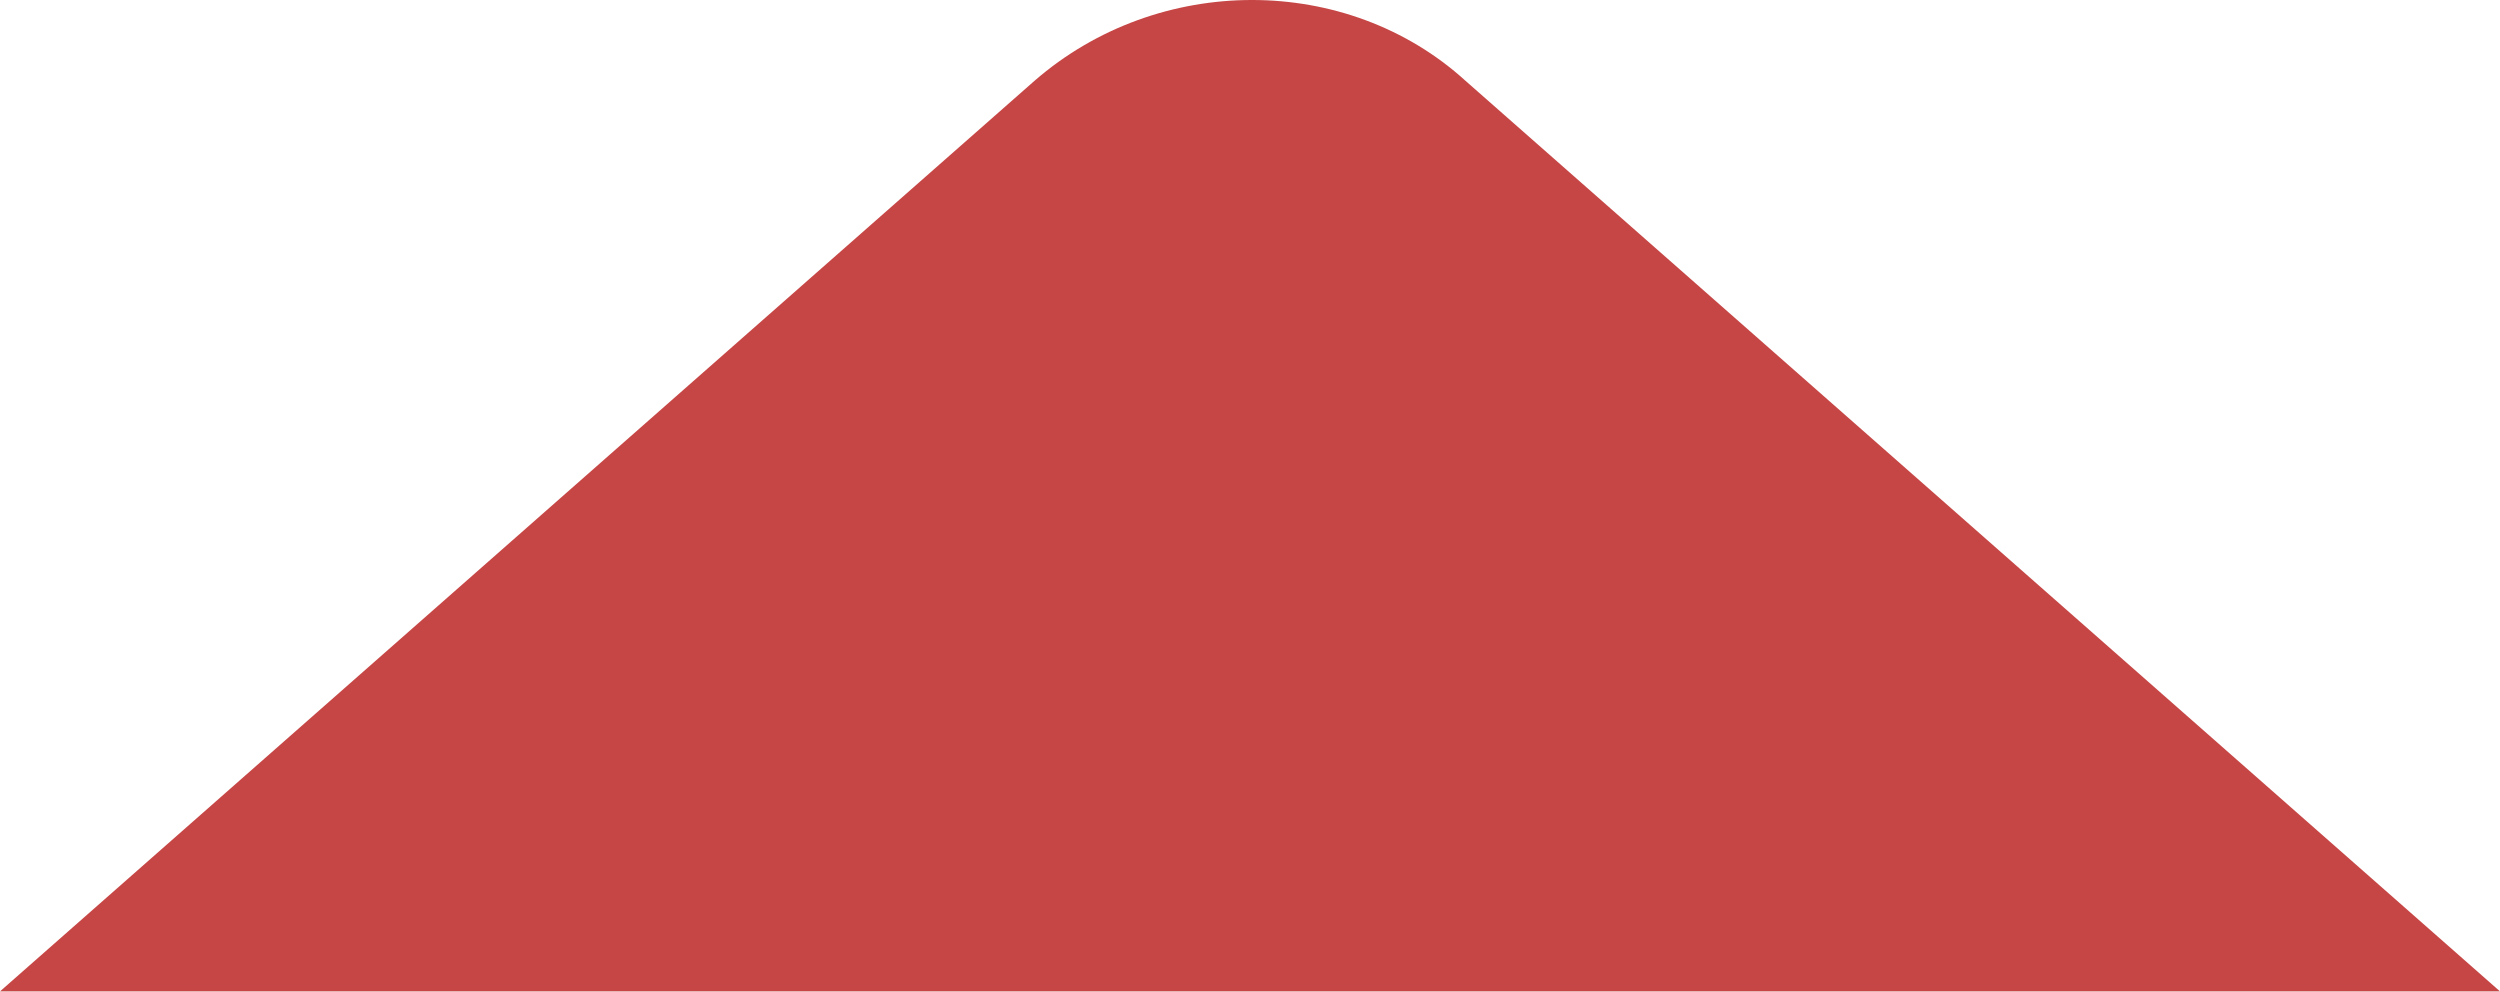
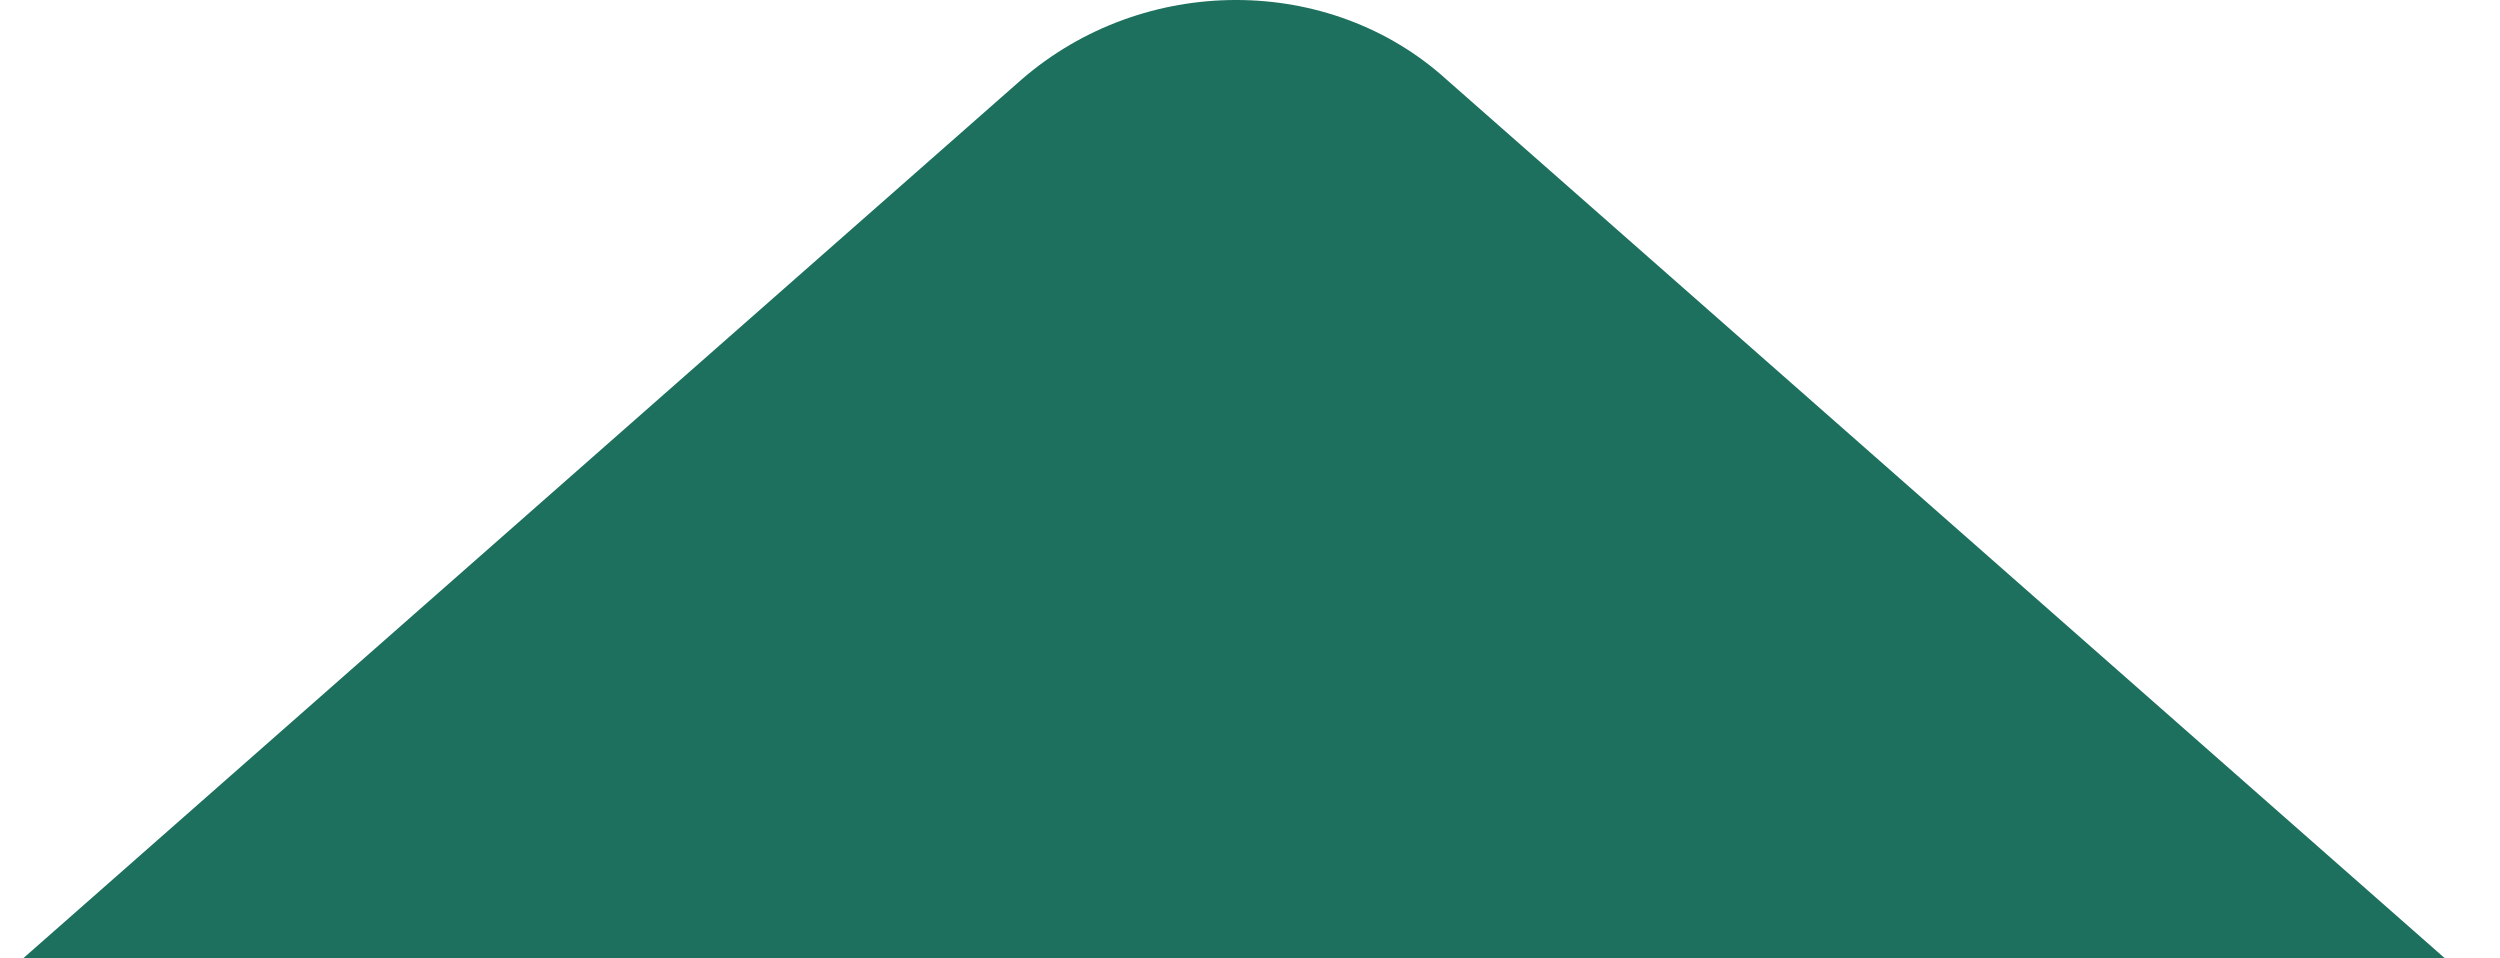
- <svg xmlns="http://www.w3.org/2000/svg" version="1.1" id="Слой_1" x="0px" y="0px" viewBox="0 0 46.4 18.4" style="enable-background:new 0 0 46.4 18.4;" xml:space="preserve">
-   <style type="text/css">
- 	.st0{fill:#C64645;}
- 	.st1{display:none;fill:#ED7161;}
- 	.st2{display:none;fill:#D75A4A;}
- 	.st3{display:none;fill:#E95853;}
- </style>
-   <g>
-     <path class="st0" d="M0,18.4L19.2,1.5c2.3-2,5.8-2,8,0l19.2,16.9H0z M0,18.4" />
-     <path class="st1" d="M0,44h46.4L29.6,31.2H16.8L0,44z M0,44" />
-     <path class="st2" d="M0,44V18.4l16.8,12.8L0,44z M0,44" />
-     <path class="st3" d="M46.4,44V18.4L29.6,31.2L46.4,44z M46.4,44" />
-   </g>
+ <svg xmlns="http://www.w3.org/2000/svg" version="1.2" viewBox="0 0 47 18" width="47" height="18">
+   <style>.a{fill:#1c705d}</style>
+   <path class="a" d="m0 18.4l19.2-16.9c2.3-2 5.8-2 8 0l19.2 16.9z" />
</svg>
